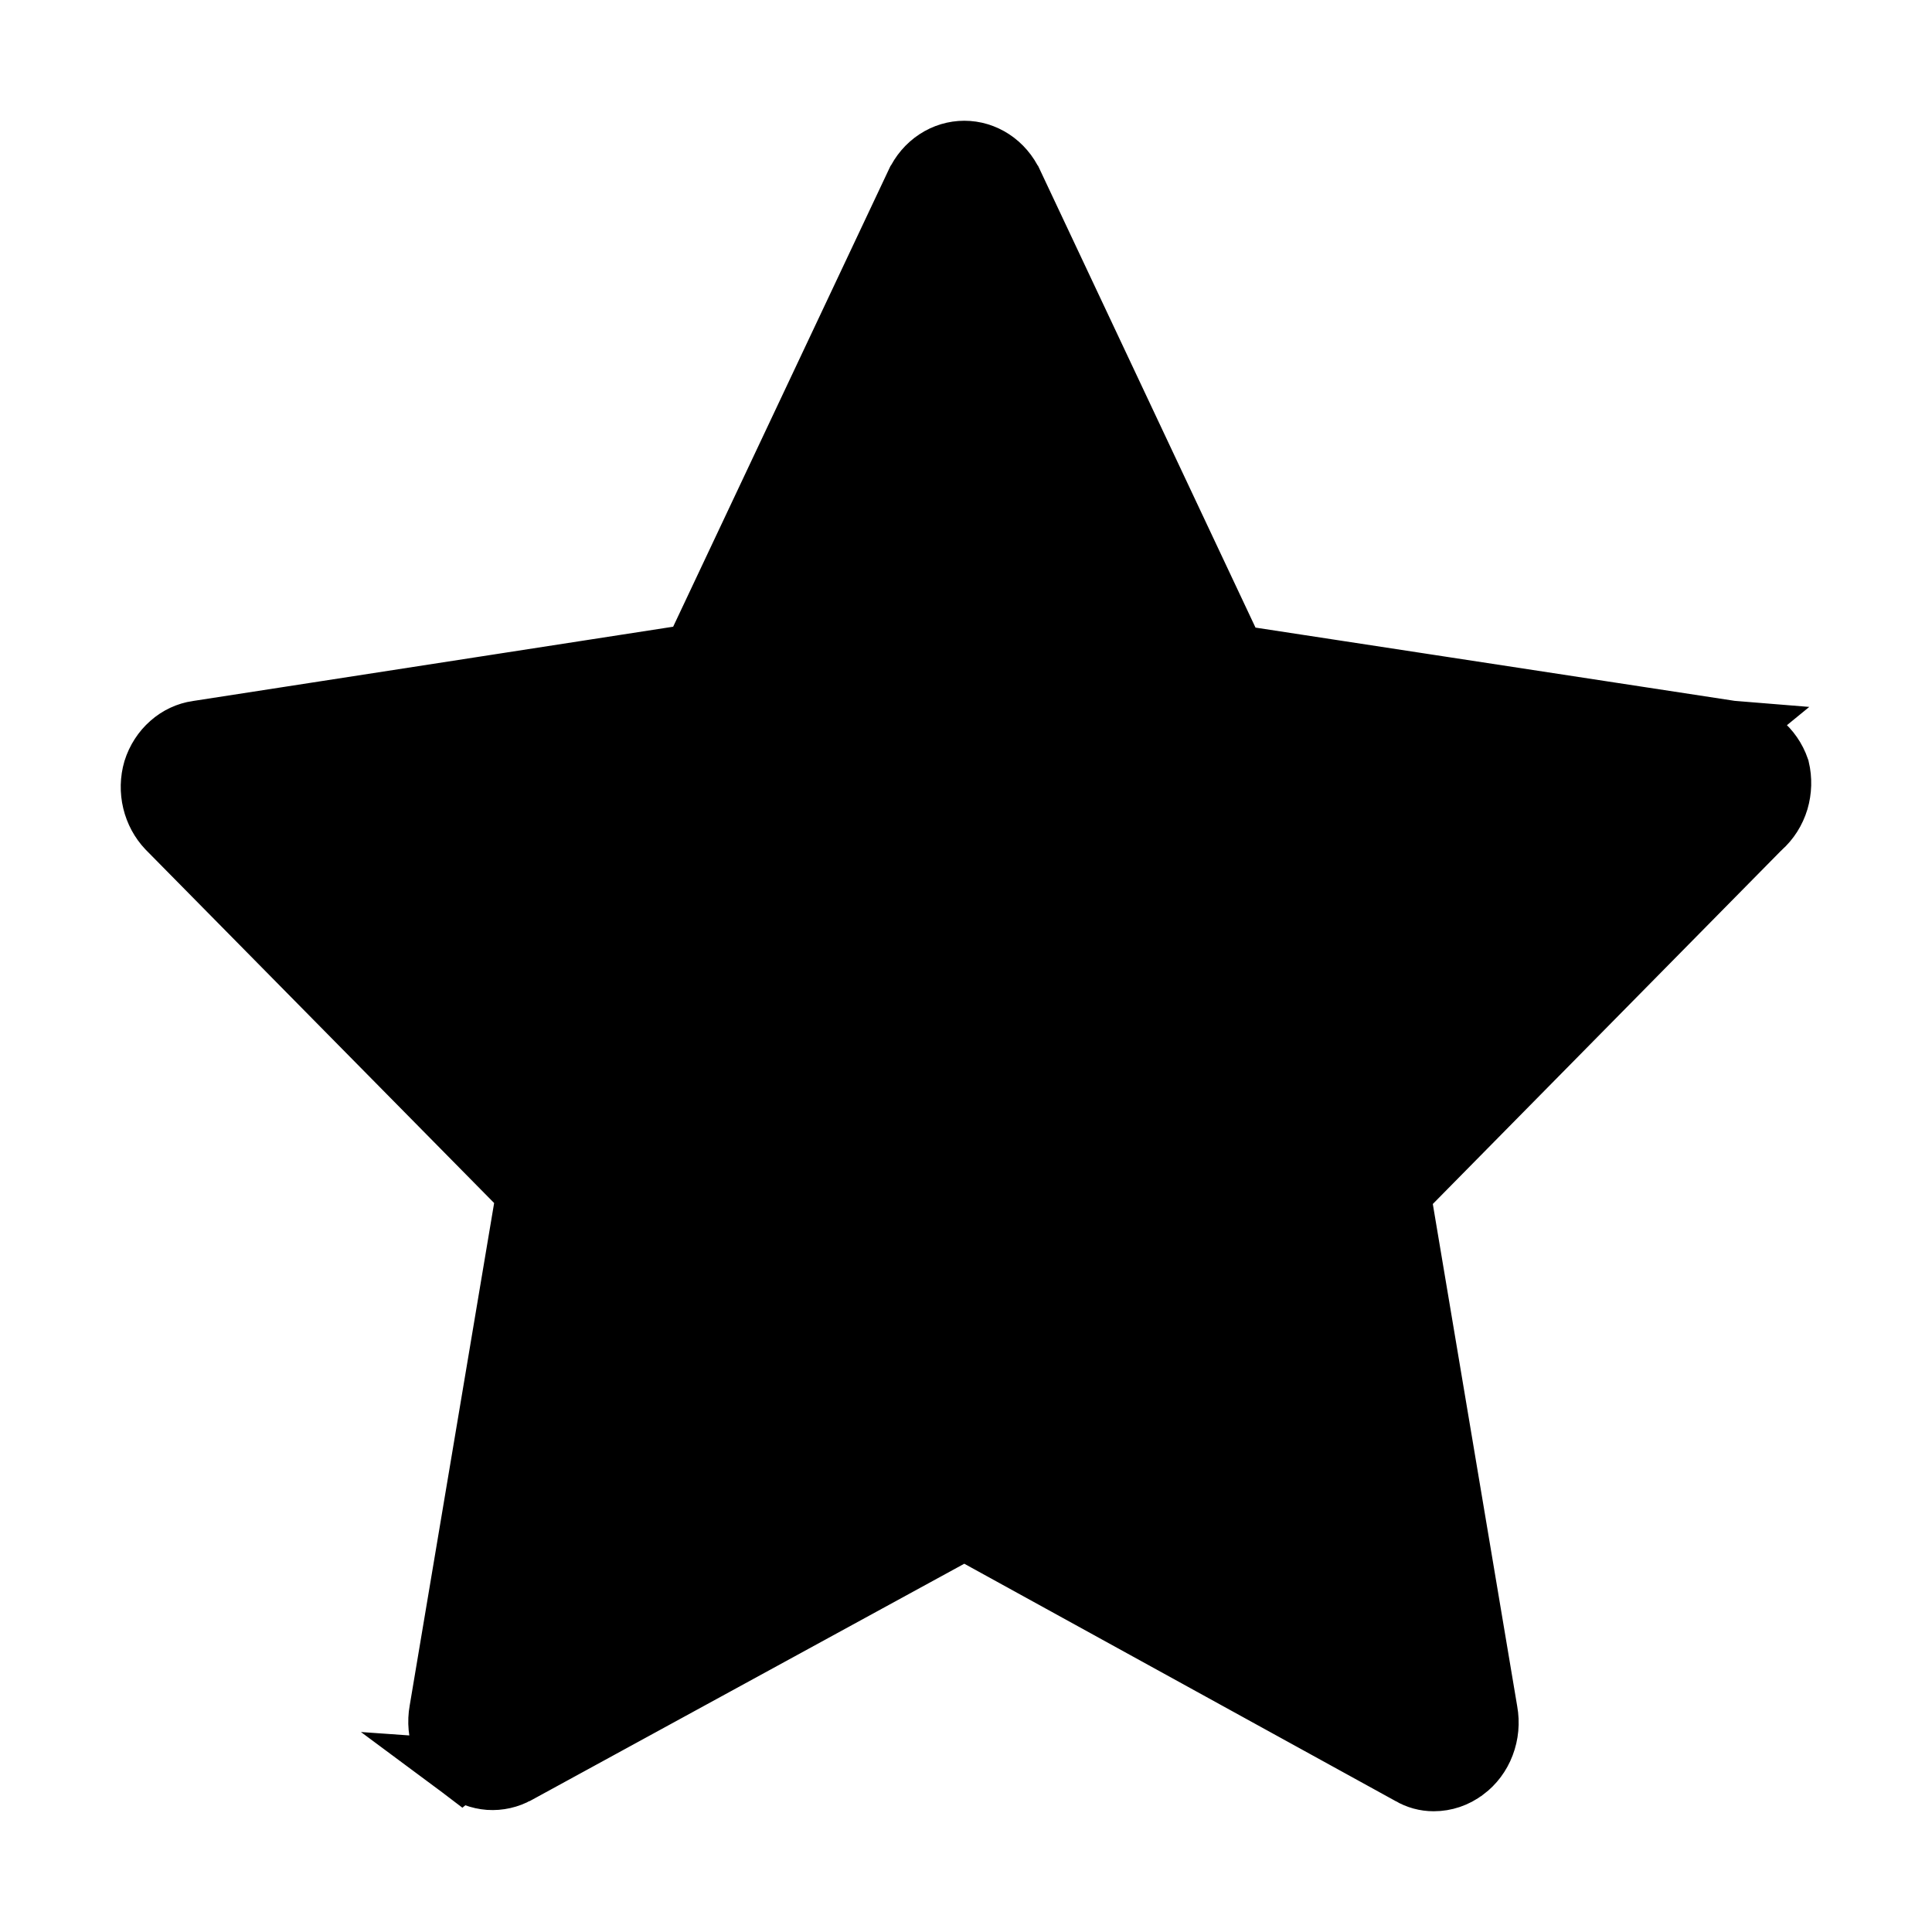
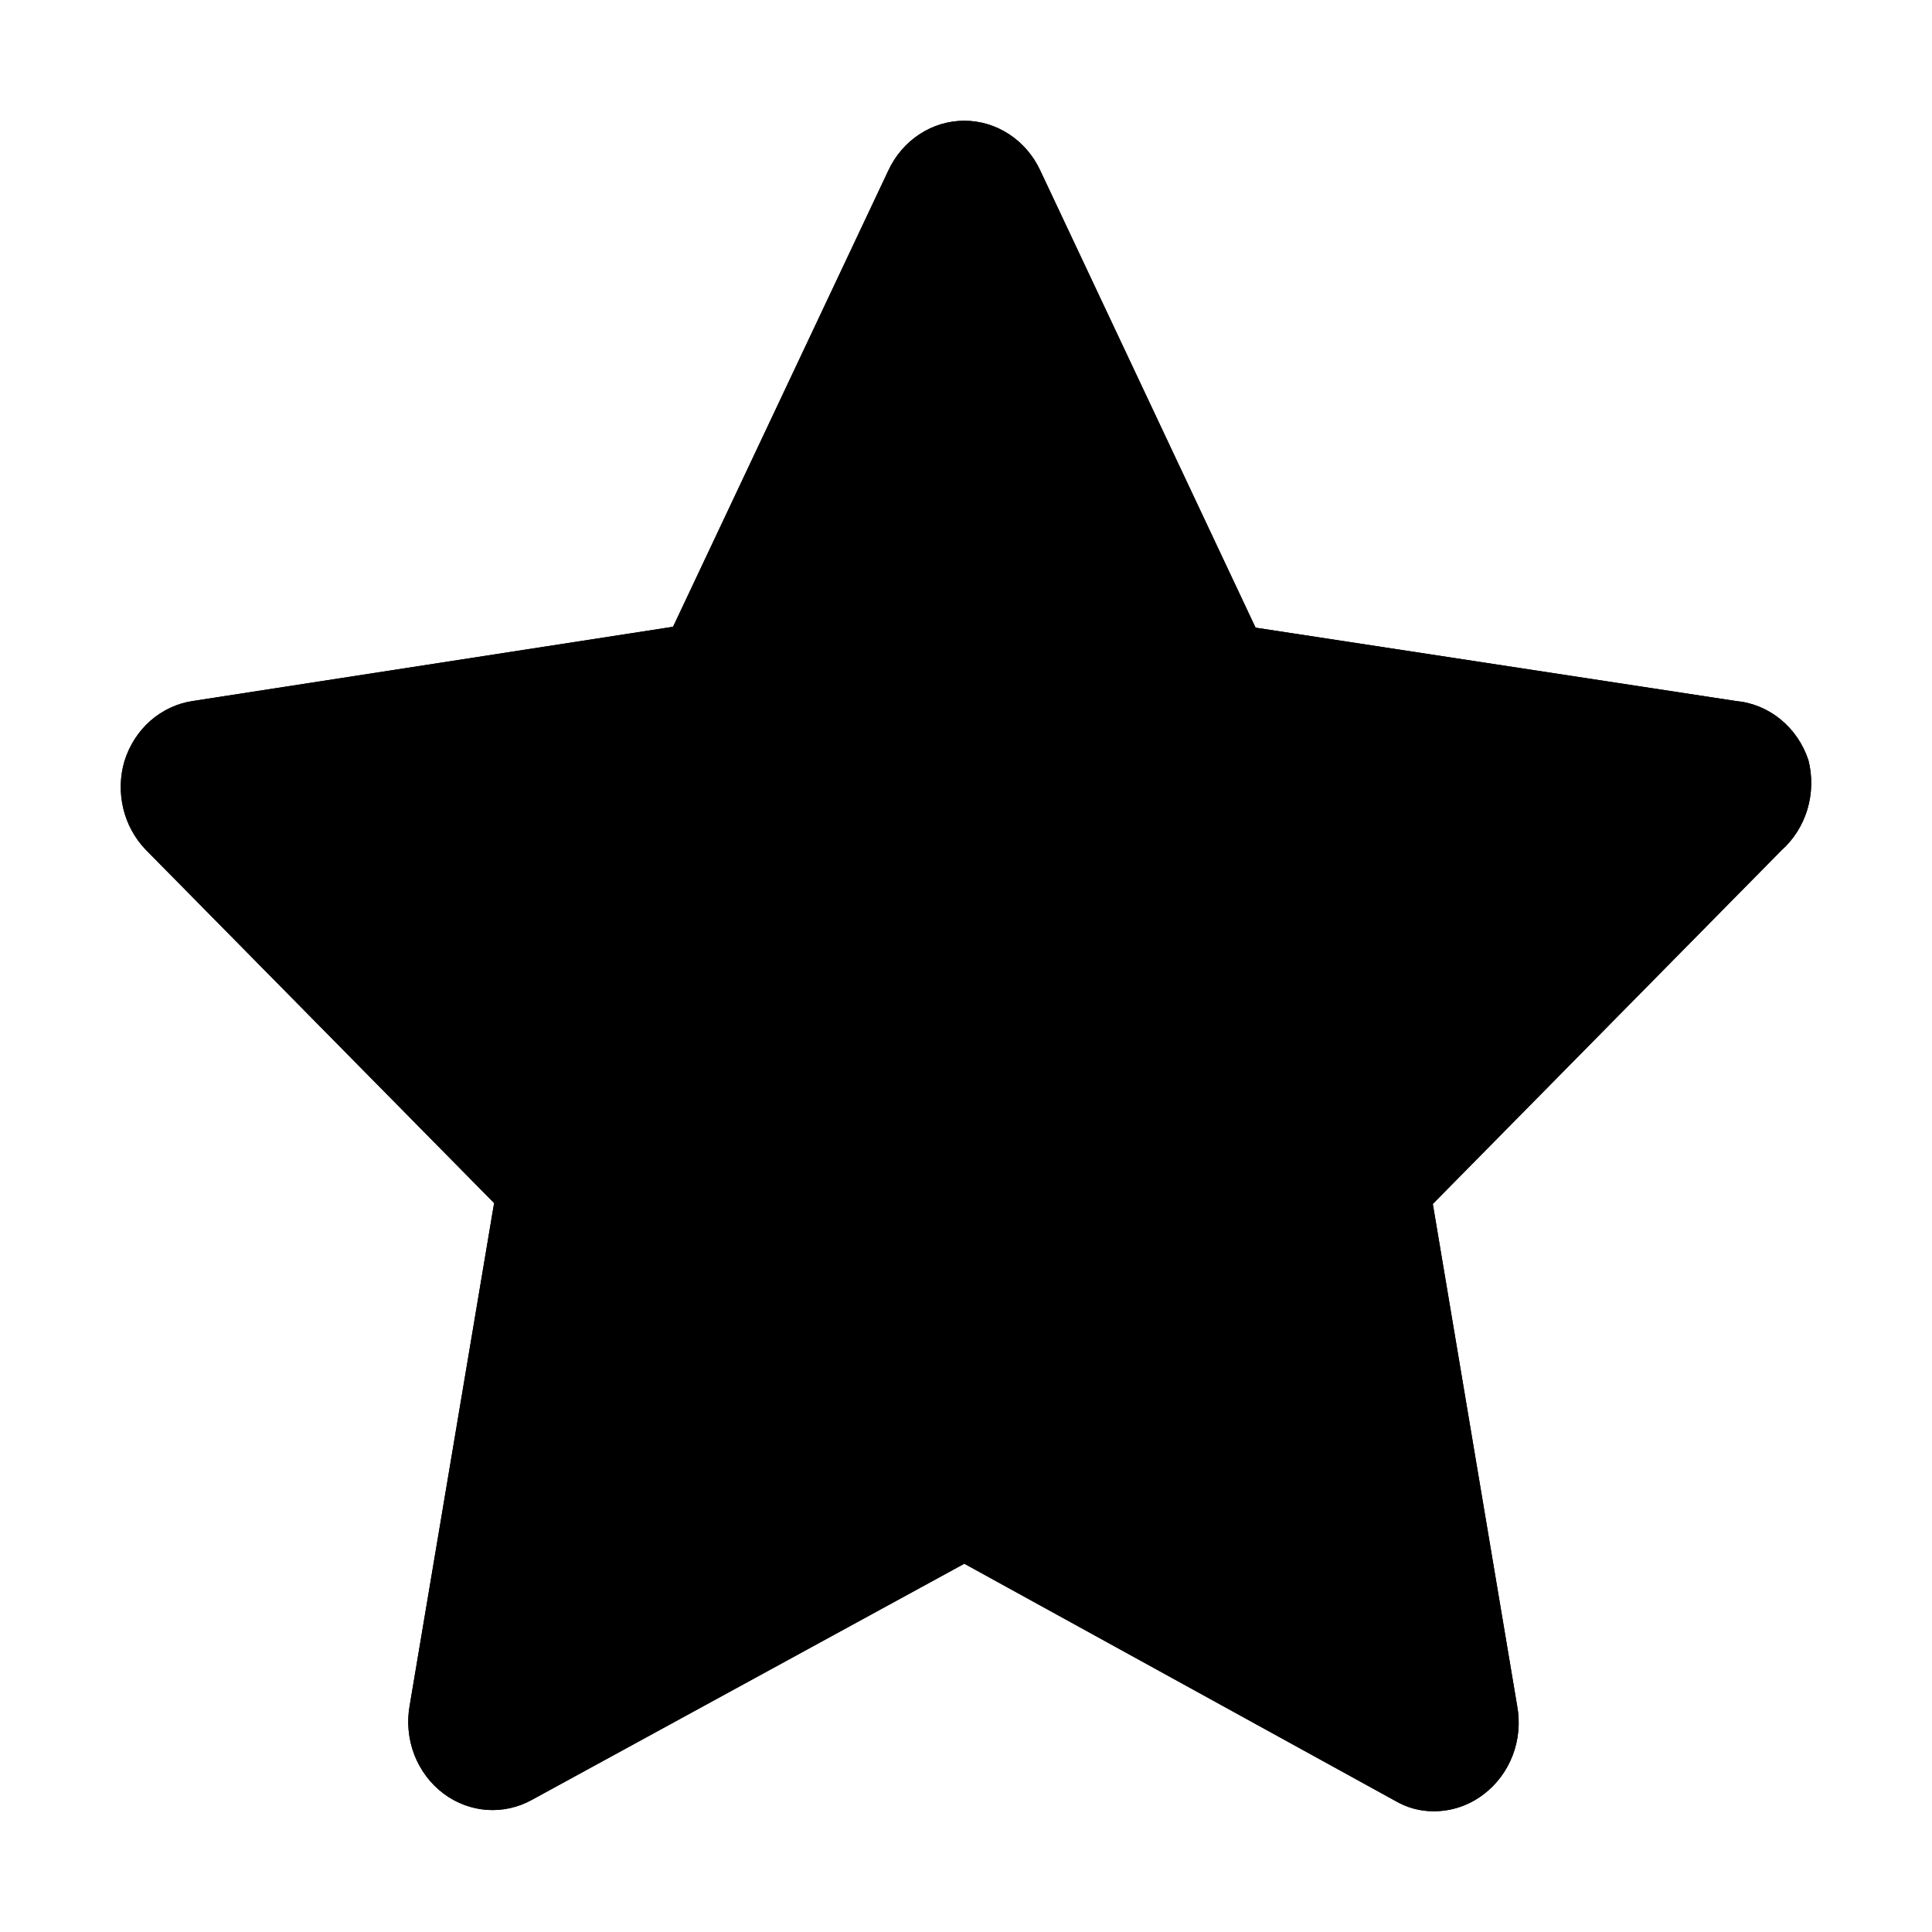
<svg xmlns="http://www.w3.org/2000/svg" width="24" height="24" viewBox="0 0 24 24" fill="none">
-   <path d="M21.518 9.08L21.506 9.079L15.54 8.167L15.342 8.137L15.257 7.956L12.584 2.279L12.582 2.277L12.582 2.277C12.525 2.153 12.437 2.051 12.33 1.981C12.223 1.911 12.102 1.875 11.979 1.875C11.856 1.875 11.735 1.911 11.628 1.981C11.521 2.051 11.433 2.153 11.376 2.277L11.374 2.279L11.374 2.279L8.701 7.946L8.616 8.126L8.419 8.156L2.452 9.079L2.45 9.079L2.45 9.079C2.329 9.097 2.213 9.15 2.116 9.236C2.02 9.32 1.946 9.433 1.905 9.563C1.868 9.69 1.865 9.826 1.896 9.955C1.927 10.084 1.99 10.2 2.077 10.292L6.406 14.682L6.54 14.818L6.508 15.007L5.46 21.244L5.459 21.249L5.459 21.249C5.434 21.388 5.447 21.531 5.497 21.662C5.546 21.792 5.63 21.902 5.734 21.98L21.518 9.08ZM21.518 9.08L21.529 9.081M21.518 9.08L21.529 9.081M21.529 9.081C21.656 9.093 21.778 9.142 21.881 9.226C21.981 9.308 22.059 9.419 22.104 9.549C22.135 9.68 22.131 9.818 22.093 9.947C22.053 10.08 21.978 10.196 21.88 10.283L21.871 10.292L21.862 10.3L17.532 14.693L17.397 14.829L17.429 15.018L18.477 21.255L18.477 21.255L18.478 21.26C18.503 21.399 18.49 21.542 18.44 21.673C18.391 21.803 18.307 21.913 18.203 21.991L18.201 21.992C18.086 22.08 17.949 22.125 17.811 22.125L17.808 22.125C17.707 22.125 17.607 22.098 17.517 22.045L17.518 22.045L17.508 22.04L12.16 19.097L11.98 18.998L11.799 19.096L6.431 22.028L6.428 22.029M21.529 9.081L6.428 22.029M6.428 22.029C6.319 22.09 6.197 22.117 6.076 22.109C5.954 22.1 5.836 22.056 5.734 21.98L6.428 22.029Z" fill="currentColor" stroke="currentColor" stroke-width="0.75" />
+   <path d="M22.465 9.444C22.399 9.243 22.278 9.066 22.118 8.936C21.958 8.805 21.765 8.726 21.563 8.708L15.597 7.797L12.923 2.119C12.837 1.934 12.703 1.777 12.536 1.668C12.369 1.558 12.176 1.5 11.979 1.5C11.782 1.5 11.589 1.558 11.422 1.668C11.255 1.777 11.121 1.934 11.035 2.119L8.361 7.786L2.395 8.708C2.201 8.737 2.019 8.822 1.868 8.954C1.718 9.086 1.607 9.26 1.546 9.455C1.49 9.645 1.485 9.848 1.531 10.042C1.577 10.235 1.673 10.412 1.808 10.553L6.138 14.945L5.09 21.182C5.052 21.388 5.072 21.601 5.146 21.796C5.221 21.99 5.347 22.158 5.509 22.28C5.668 22.399 5.855 22.469 6.049 22.483C6.244 22.496 6.438 22.453 6.61 22.357L11.979 19.425L17.327 22.368C17.474 22.455 17.64 22.501 17.809 22.5C18.031 22.501 18.248 22.428 18.428 22.291C18.59 22.169 18.716 22.001 18.791 21.806C18.865 21.612 18.885 21.399 18.847 21.193L17.799 14.956L22.129 10.564C22.281 10.429 22.392 10.253 22.452 10.055C22.511 9.856 22.516 9.645 22.465 9.444Z" fill="currentColor" />
+   <path fill-rule="evenodd" clip-rule="evenodd" d="M6.61 22.357L11.979 19.425L17.327 22.368C17.474 22.455 17.64 22.501 17.809 22.5C18.031 22.501 18.248 22.428 18.428 22.291C18.59 22.169 18.716 22.001 18.791 21.806C18.865 21.612 18.885 21.399 18.847 21.193L17.799 14.956L22.129 10.564C22.281 10.429 22.392 10.253 22.452 10.055C22.511 9.856 22.516 9.645 22.465 9.444C22.399 9.243 22.278 9.066 22.118 8.936C21.958 8.805 21.765 8.726 21.563 8.708L15.597 7.797L12.923 2.119C12.837 1.934 12.703 1.777 12.536 1.668C12.369 1.558 12.176 1.5 11.979 1.5C11.782 1.5 11.589 1.558 11.422 1.668C11.255 1.777 11.121 1.934 11.035 2.119L8.361 7.786L2.395 8.708C2.201 8.737 2.019 8.822 1.868 8.954C1.718 9.086 1.607 9.26 1.546 9.455C1.49 9.645 1.485 9.848 1.531 10.042C1.577 10.235 1.673 10.412 1.808 10.553L6.138 14.945L5.09 21.182C5.052 21.388 5.072 21.601 5.146 21.796C5.221 21.99 5.347 22.158 5.509 22.28C5.668 22.399 5.855 22.469 6.049 22.483C6.244 22.496 6.438 22.453 6.61 22.357ZM5.959 21.68C6.004 21.714 6.054 21.731 6.102 21.735C6.15 21.738 6.2 21.727 6.246 21.701L6.251 21.699L11.98 18.57L17.698 21.717L17.708 21.723C17.741 21.742 17.774 21.75 17.806 21.75L17.812 21.75C17.866 21.75 17.924 21.733 17.975 21.694L17.978 21.691C18.024 21.656 18.065 21.605 18.09 21.539C18.115 21.473 18.122 21.399 18.109 21.327L18.108 21.318L16.995 14.703L21.613 10.019L21.631 10.003C21.676 9.963 21.713 9.907 21.733 9.839C21.751 9.78 21.755 9.716 21.744 9.654C21.72 9.597 21.685 9.55 21.644 9.517C21.598 9.479 21.546 9.459 21.496 9.455L21.473 9.453L15.088 8.478L12.242 2.434C12.213 2.372 12.171 2.325 12.124 2.295C12.078 2.264 12.028 2.25 11.979 2.25C11.93 2.25 11.88 2.264 11.834 2.295C11.787 2.325 11.745 2.372 11.716 2.434L11.714 2.44L8.87 8.466L2.506 9.45C2.457 9.457 2.408 9.479 2.364 9.517C2.321 9.555 2.285 9.607 2.264 9.671C2.247 9.735 2.245 9.803 2.261 9.868C2.276 9.933 2.307 9.989 2.347 10.031L6.942 14.691L5.828 21.317C5.815 21.388 5.822 21.462 5.847 21.528C5.872 21.593 5.913 21.645 5.959 21.68Z" fill="currentColor" />
</svg>
